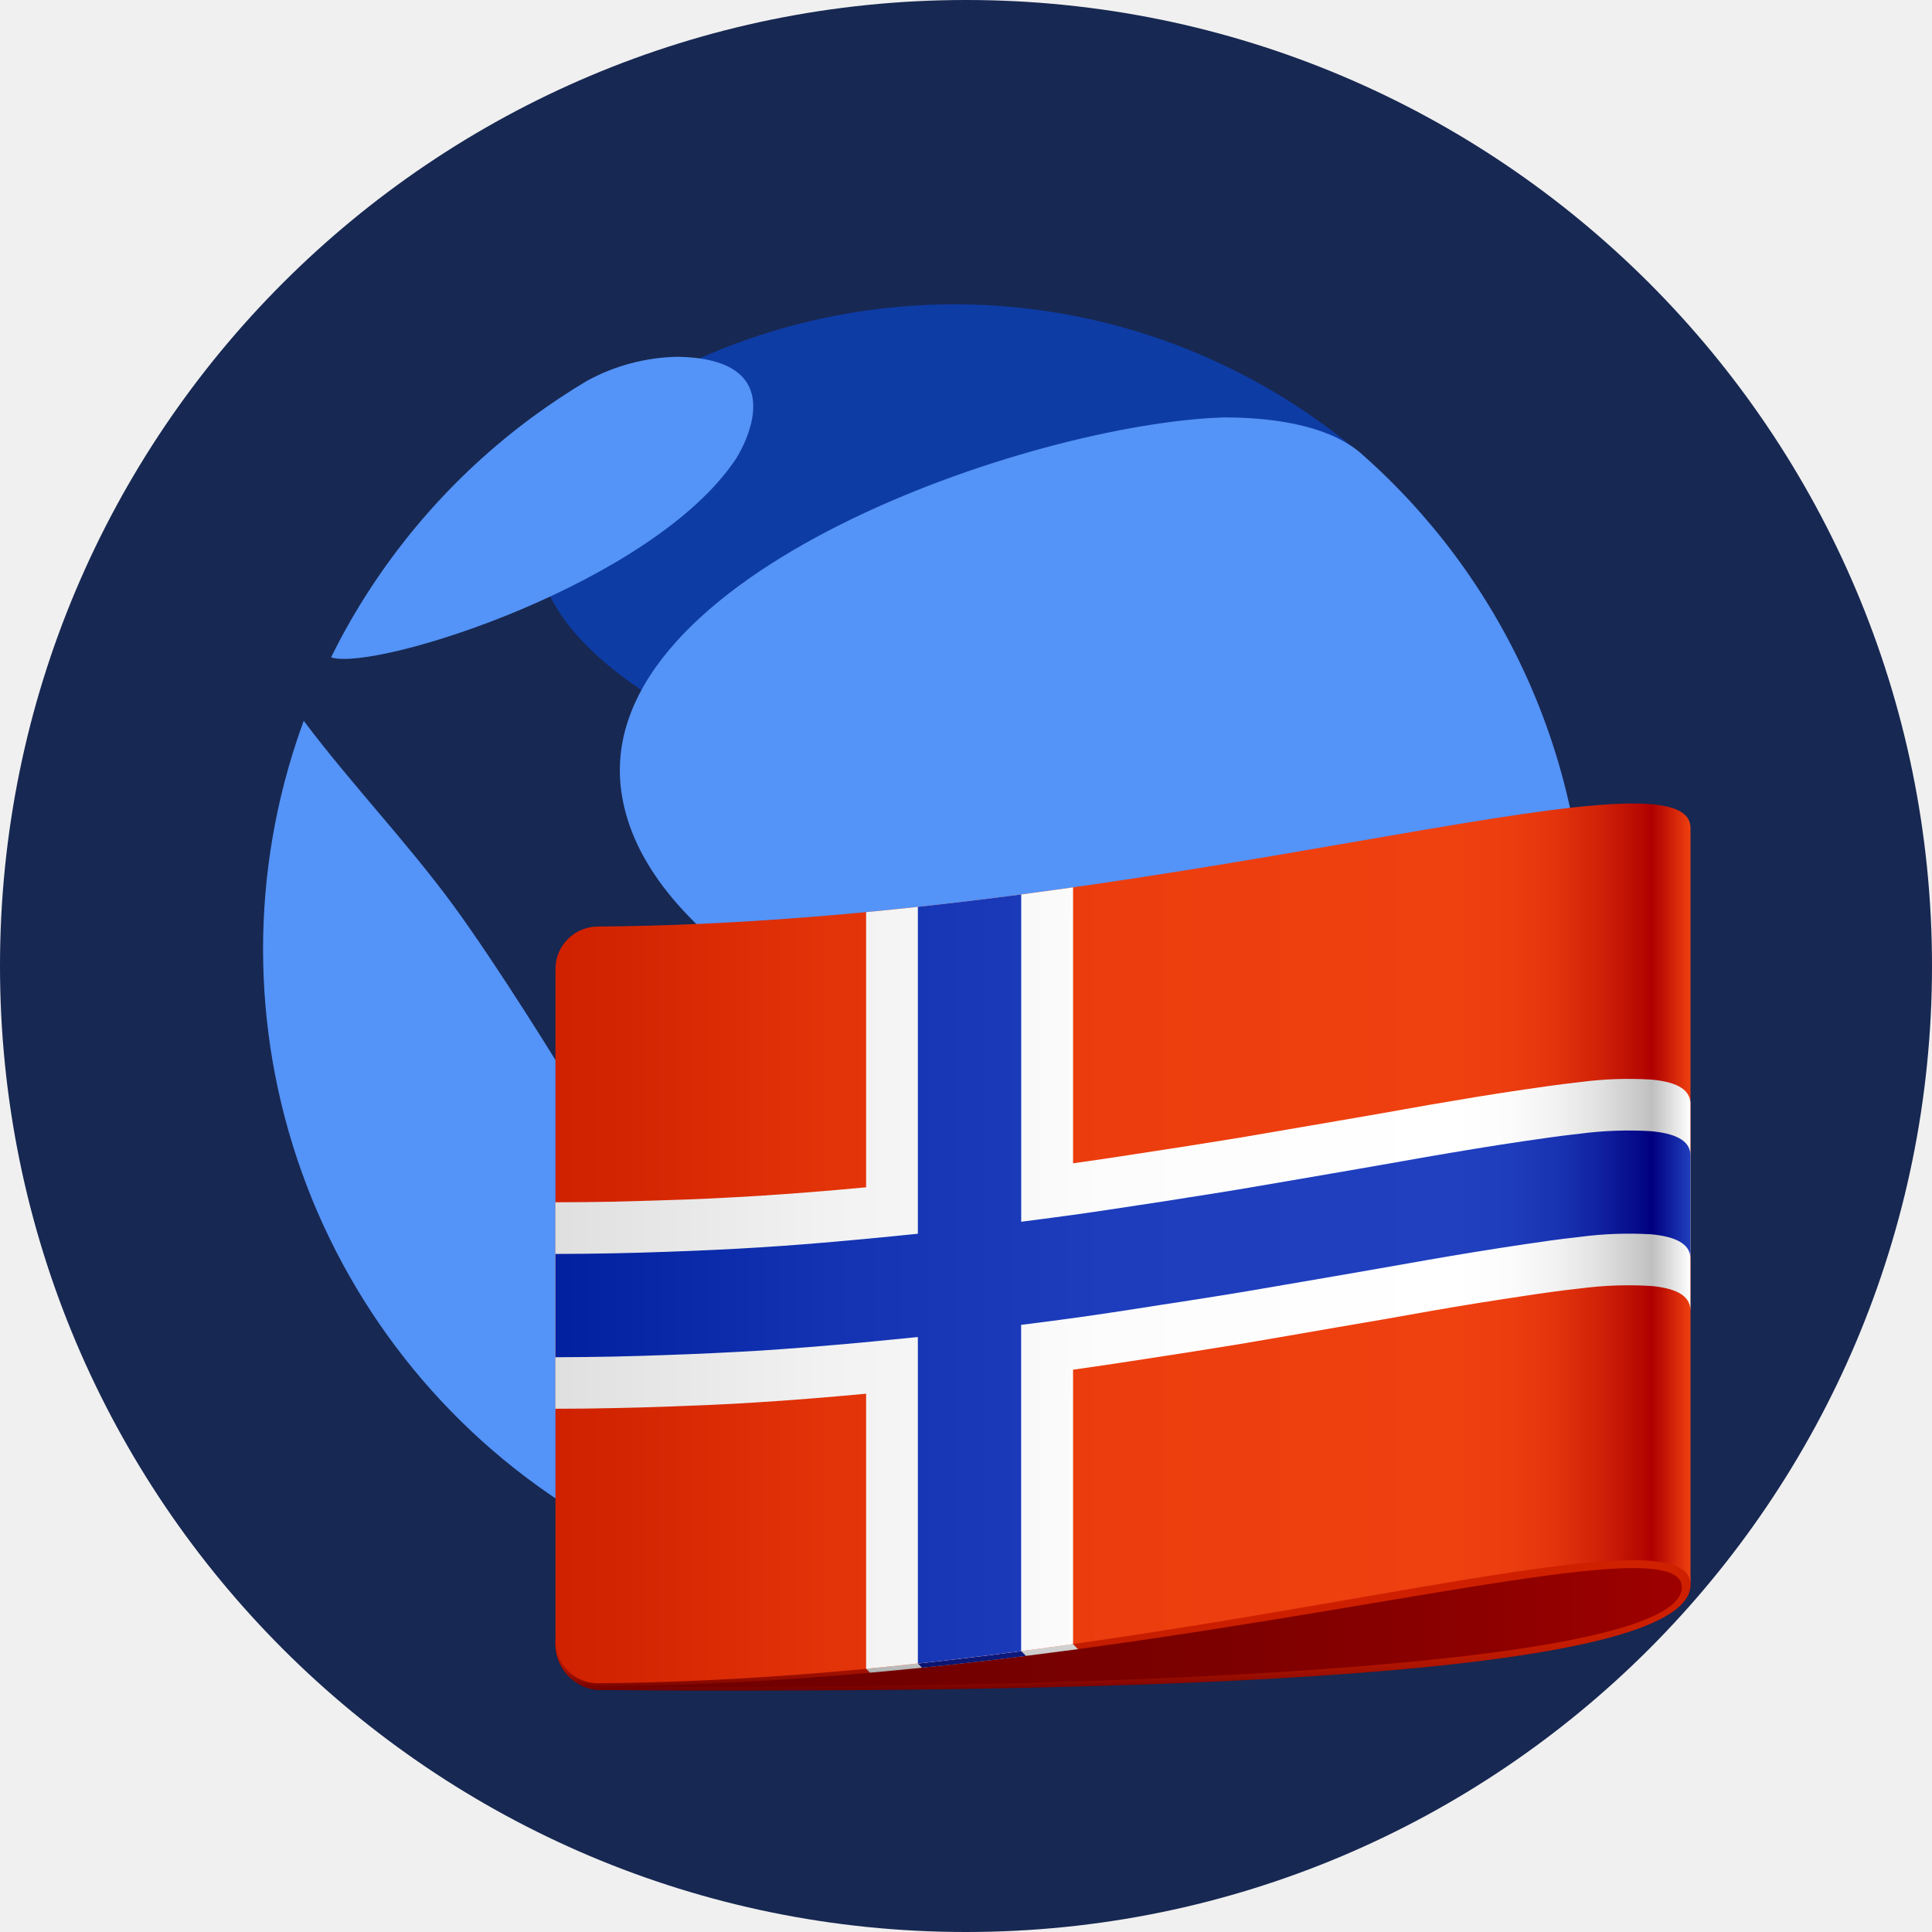
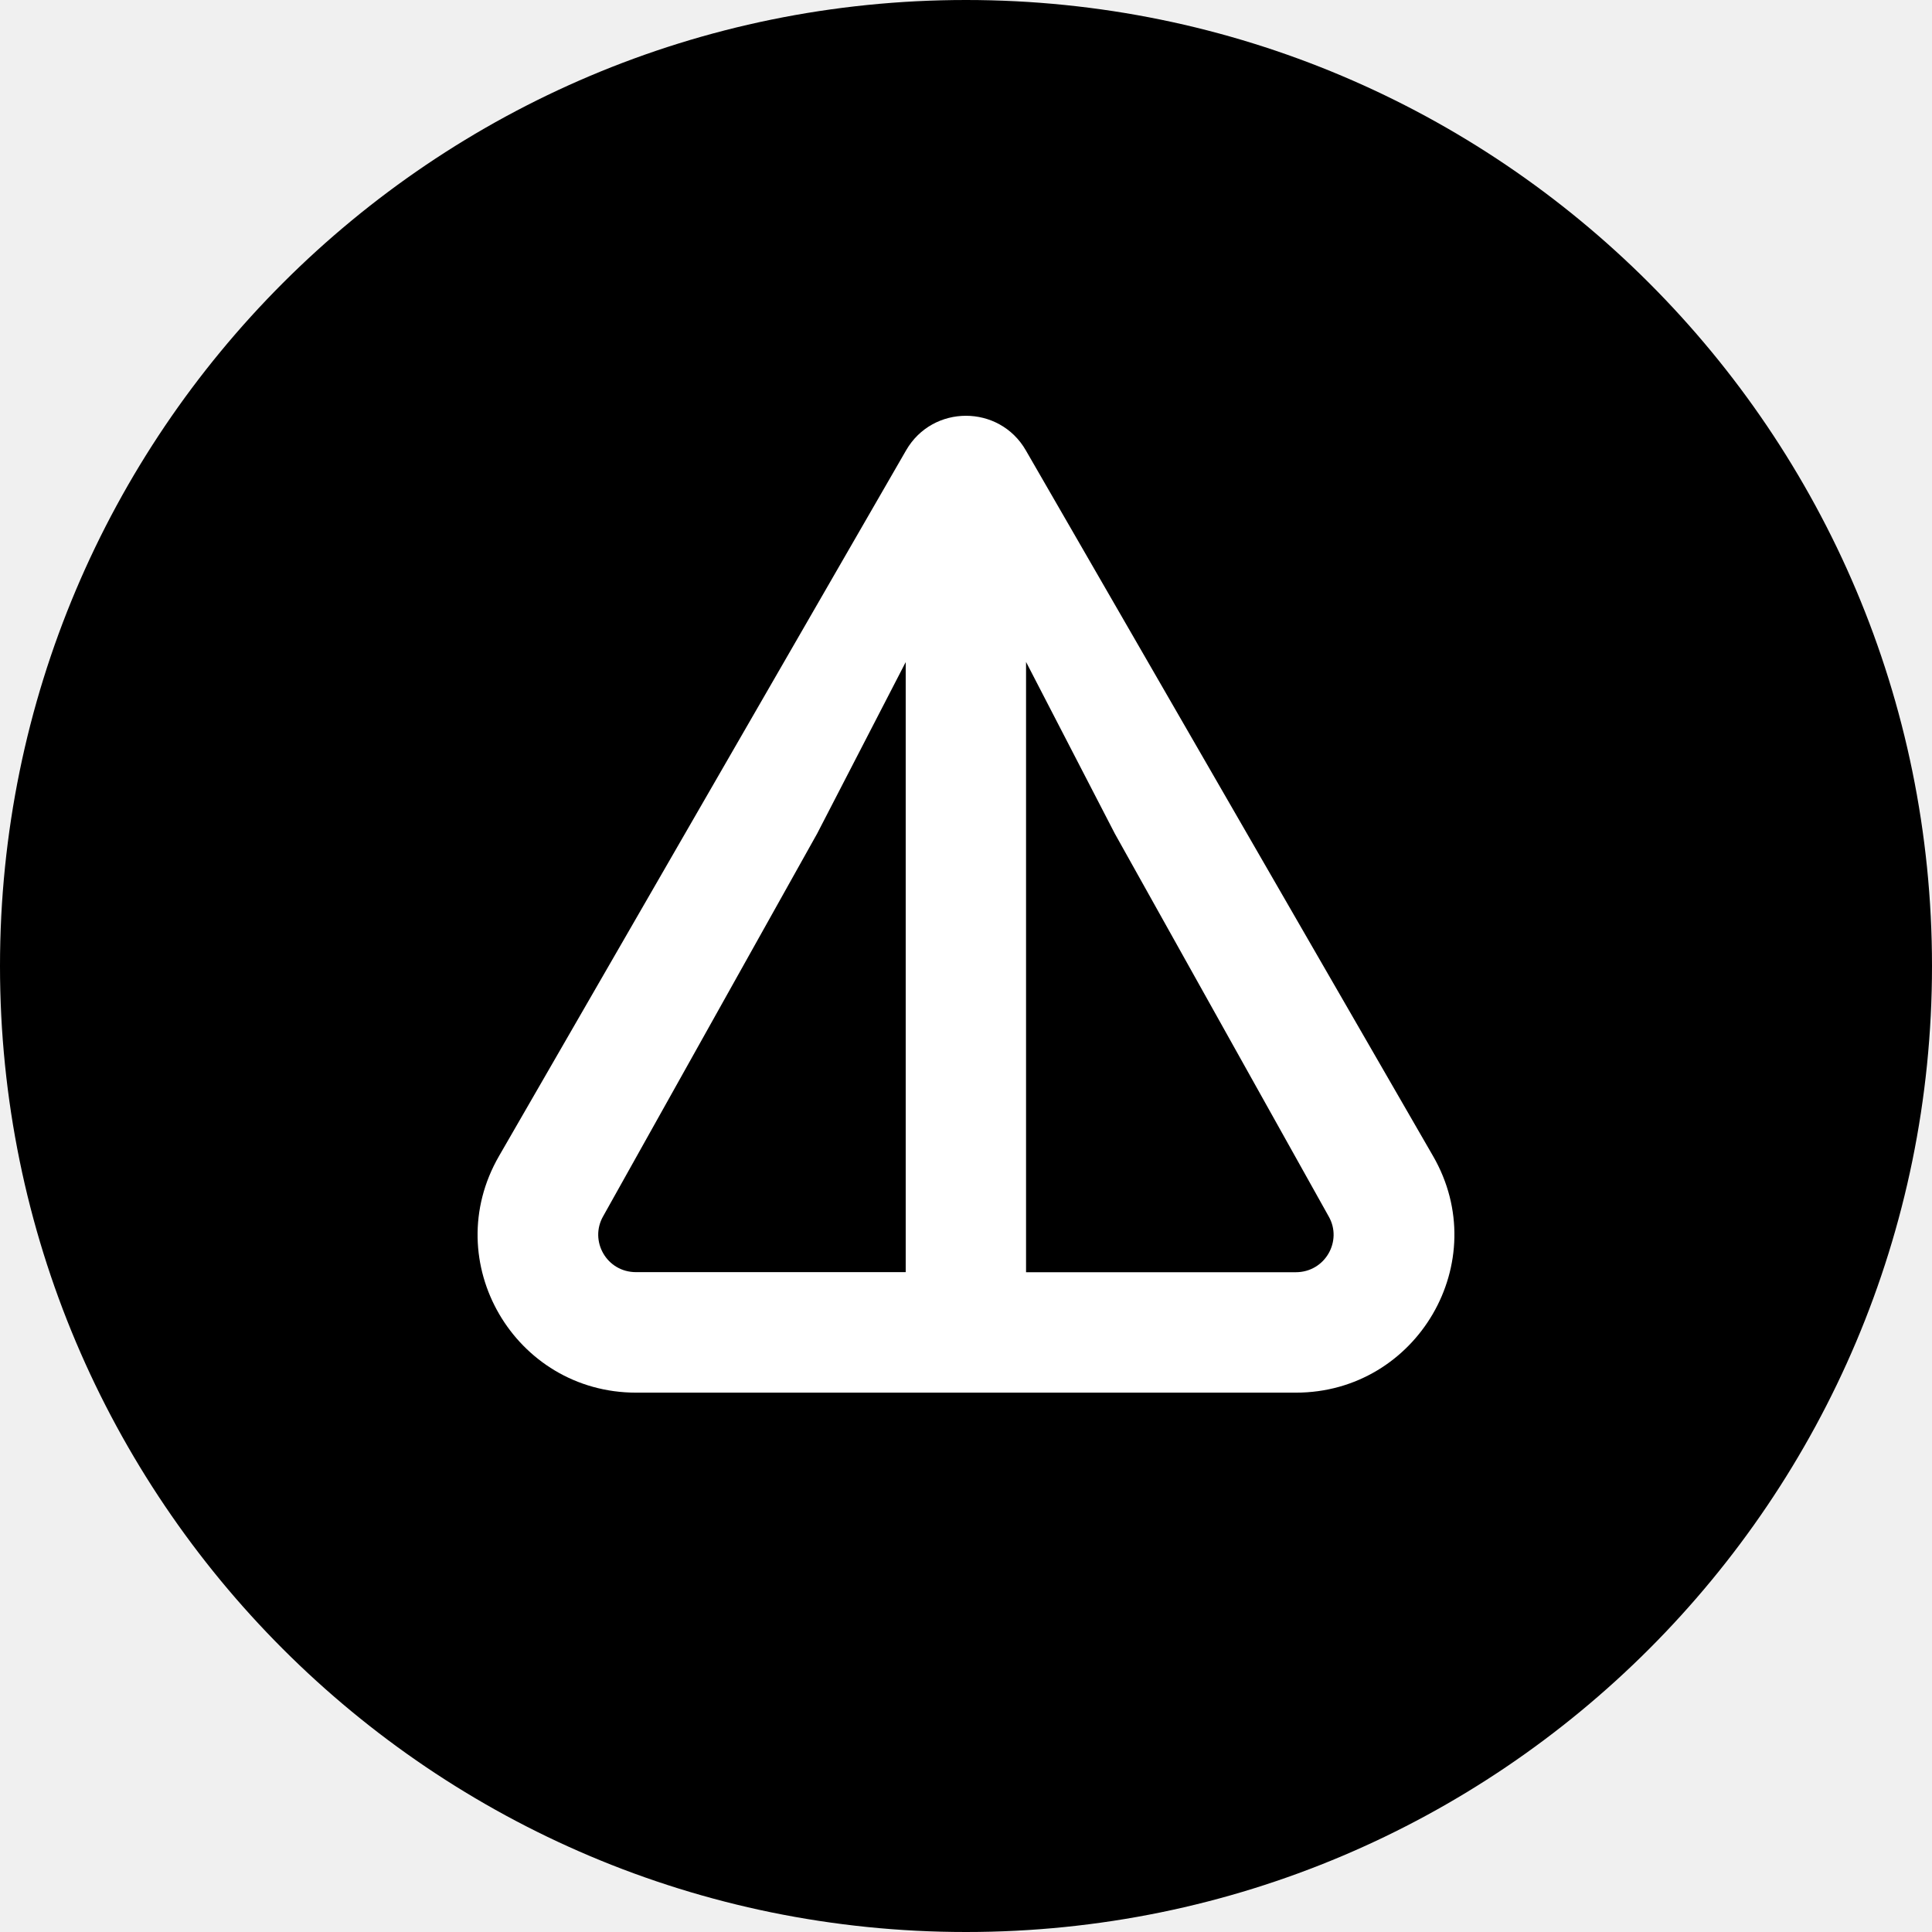
<svg xmlns="http://www.w3.org/2000/svg" width="24" height="24" viewBox="0 0 24 24" fill="none">
-   <circle cx="12" cy="12" r="12" fill="#172852" />
-   <path d="M10.332 16.333C10.782 17.998 12.396 19.268 13.212 19.216C13.24 19.214 16.304 18.643 17.982 15.841C19.287 13.66 18.843 11.554 17.067 11.508C16.428 11.555 9.474 13.162 10.332 16.334L10.332 16.333ZM16.902 5.64L16.9 5.638L16.902 5.637C15.784 4.686 14.42 4.07 12.967 3.86C11.514 3.651 10.031 3.856 8.69 4.452C8.52 4.522 8.355 4.603 8.195 4.694C8.085 4.752 7.976 4.81 7.87 4.874L7.896 4.882C7.582 5.096 7.304 5.358 7.073 5.66C4.839 8.614 12.334 10.761 16.343 10.768C18.186 12.092 18.703 7.042 16.902 5.64Z" fill="#0E3CA5" />
-   <path d="M9.142 5.7C8.113 7.248 4.683 8.338 4.118 8.168L4.115 8.161C4.138 8.115 4.161 8.068 4.185 8.022C4.77 6.895 5.607 5.919 6.631 5.168C6.842 5.014 7.06 4.869 7.286 4.734C7.634 4.542 8.023 4.439 8.42 4.432C9.948 4.461 9.15 5.688 9.142 5.7H9.142ZM8.298 16.637C8.371 17.124 8.296 19.045 8.196 19.207C8.11 19.212 7.932 19.223 7.415 18.933C5.765 17.991 4.492 16.507 3.812 14.733C3.132 12.958 3.088 11.003 3.687 9.2C3.715 9.117 3.743 9.035 3.773 8.954C4.365 9.742 5.05 10.454 5.633 11.249C6.187 12.007 6.95 13.241 7.106 13.505C8.069 15.142 8.223 16.152 8.298 16.638L8.298 16.637ZM19.692 11.796C19.694 12.828 19.5 13.852 19.121 14.812C18.154 15.852 11.632 13.293 11.568 13.265C10.676 12.874 7.961 11.685 7.716 9.816C7.365 7.129 12.817 5.256 15.213 5.185C15.501 5.188 16.375 5.198 16.884 5.612C17.767 6.382 18.475 7.333 18.959 8.399C19.444 9.466 19.694 10.624 19.692 11.796ZM15.278 19.08C14.567 19.412 13.784 19.17 13.988 18.477C14.378 17.148 17.787 15.785 18.54 15.711C18.633 15.702 18.672 15.765 18.631 15.837C17.847 17.216 16.683 18.342 15.278 19.08" fill="#5493F7" />
-   <path d="M6.9 20.382C6.89 20.532 6.939 20.68 7.037 20.795C7.135 20.909 7.274 20.98 7.424 20.993C14.332 21.04 21 20.723 21 19.688C21 16.555 6.9 20.382 6.9 20.382Z" fill="url(#paint0_linear_927_5662)" />
-   <path d="M12.097 19.19L13.392 20.486C17.682 19.905 20.892 19.063 20.892 19.718C20.892 20.673 14.328 21 7.427 20.954C7.409 20.954 7.39 20.953 7.372 20.951C7.282 20.939 7.196 20.904 7.123 20.849C7.051 20.794 6.993 20.722 6.957 20.638V20.637C6.944 20.61 6.934 20.582 6.926 20.554C6.934 20.582 6.944 20.61 6.957 20.637V20.638C6.997 20.73 7.063 20.808 7.146 20.863C7.229 20.918 7.327 20.948 7.426 20.95C8.572 20.943 9.709 20.878 10.807 20.78L9.72 19.692C8.063 20.067 6.9 20.383 6.9 20.383C6.89 20.533 6.94 20.682 7.038 20.796C7.137 20.911 7.276 20.982 7.427 20.994C14.333 21.046 20.992 20.829 21 19.689C21 17.844 16.116 18.413 12.097 19.19Z" fill="url(#paint1_linear_927_5662)" />
-   <path d="M13.392 20.486L12.097 19.19C11.248 19.355 10.437 19.528 9.72 19.691L10.807 20.779C11.699 20.699 12.565 20.597 13.392 20.486Z" fill="url(#paint2_linear_927_5662)" />
-   <path d="M11.487 19.311C11.076 19.395 10.678 19.479 10.299 19.562L11.454 20.717C11.892 20.672 12.323 20.623 12.745 20.57L11.487 19.311Z" fill="url(#paint3_linear_927_5662)" />
-   <path d="M7.428 11.51C7.358 11.51 7.29 11.523 7.226 11.55C7.162 11.576 7.104 11.615 7.055 11.664C7.006 11.713 6.967 11.771 6.94 11.835C6.914 11.899 6.9 11.968 6.9 12.037V20.382C6.9 20.521 6.955 20.655 7.053 20.754C7.151 20.853 7.285 20.909 7.424 20.91C14.331 20.858 21.008 18.572 21 19.688V10.288C21.008 9.172 14.334 11.458 7.428 11.51Z" fill="url(#paint4_linear_927_5662)" />
-   <path d="M21 13.715C21 13.512 20.784 13.436 20.514 13.411C20.221 13.393 19.927 13.403 19.636 13.441C19.357 13.472 19.152 13.503 18.944 13.533C18.736 13.563 18.535 13.595 18.337 13.627C18.139 13.66 17.943 13.693 17.749 13.726C17.556 13.76 17.365 13.794 17.173 13.828C16.981 13.862 16.789 13.895 16.595 13.928L16.006 14.029C15.806 14.063 15.606 14.098 15.398 14.133C15.191 14.167 14.976 14.2 14.755 14.236C14.533 14.271 14.305 14.305 14.067 14.342C13.83 14.379 13.587 14.415 13.33 14.451V11.023C12.506 11.14 11.643 11.247 10.759 11.331V14.749C10.502 14.773 10.266 14.794 10.045 14.811C9.824 14.828 9.617 14.843 9.416 14.856C9.214 14.868 9.023 14.878 8.83 14.888C8.636 14.897 8.445 14.904 8.245 14.91C8.044 14.916 7.837 14.923 7.615 14.928C7.392 14.932 7.157 14.935 6.899 14.935V17.5C7.156 17.5 7.392 17.497 7.614 17.492C7.836 17.488 8.043 17.482 8.244 17.475C8.445 17.468 8.636 17.46 8.829 17.452C9.022 17.444 9.215 17.433 9.415 17.42C9.615 17.407 9.823 17.393 10.045 17.375C10.268 17.358 10.502 17.337 10.759 17.313V20.73C11.644 20.646 12.506 20.54 13.33 20.423V17.015C13.576 16.98 13.822 16.944 14.068 16.906L14.754 16.8C14.976 16.765 15.19 16.731 15.398 16.697C15.606 16.662 15.807 16.627 16.005 16.593L16.594 16.491C16.788 16.458 16.98 16.425 17.172 16.392L17.749 16.29C17.943 16.256 18.137 16.223 18.336 16.191C18.535 16.16 18.737 16.127 18.944 16.097C19.15 16.066 19.356 16.035 19.635 16.005C19.926 15.967 20.22 15.957 20.513 15.975C20.783 16 20.999 16.077 20.999 16.279V13.715H21Z" fill="url(#paint5_linear_927_5662)" />
-   <path d="M21 14.356C21 14.154 20.784 14.078 20.511 14.052C20.216 14.034 19.92 14.045 19.627 14.083C19.346 14.114 19.14 14.146 18.93 14.176C18.719 14.207 18.515 14.239 18.314 14.272C18.113 14.305 17.916 14.338 17.721 14.372C17.526 14.406 17.333 14.441 17.141 14.474C16.949 14.507 16.757 14.542 16.564 14.574C16.372 14.607 16.178 14.64 15.983 14.674C15.788 14.708 15.591 14.741 15.39 14.775C15.188 14.809 14.983 14.841 14.771 14.874C14.56 14.908 14.343 14.942 14.119 14.975C13.895 15.009 13.669 15.044 13.429 15.078C13.19 15.111 12.943 15.144 12.686 15.177V11.111C12.265 11.166 11.837 11.218 11.402 11.265V15.326C10.947 15.373 10.492 15.416 10.037 15.453C9.645 15.484 9.253 15.509 8.861 15.527C8.666 15.536 8.47 15.544 8.265 15.551C8.061 15.558 7.848 15.565 7.622 15.569C7.396 15.573 7.157 15.577 6.9 15.577V16.86C7.157 16.86 7.396 16.856 7.622 16.852C7.847 16.847 8.06 16.841 8.265 16.833C8.657 16.82 9.049 16.801 9.441 16.778C9.635 16.765 9.832 16.751 10.037 16.735C10.241 16.719 10.453 16.7 10.679 16.68C10.905 16.659 11.144 16.634 11.402 16.609V20.665C11.836 20.618 12.264 20.566 12.685 20.511V16.458C12.943 16.426 13.191 16.393 13.429 16.36C13.668 16.326 13.896 16.292 14.119 16.257C14.342 16.221 14.559 16.189 14.771 16.156C14.984 16.123 15.189 16.09 15.39 16.057C15.591 16.024 15.788 15.989 15.983 15.956L16.565 15.856C16.757 15.822 16.949 15.79 17.141 15.756L17.721 15.654C18.123 15.584 18.526 15.518 18.93 15.458C19.14 15.427 19.346 15.396 19.628 15.365C19.921 15.326 20.217 15.316 20.512 15.333C20.784 15.359 21 15.436 21 15.637V14.356H21Z" fill="url(#paint6_linear_927_5662)" />
+   <g clip-path="url(#clip0_4839_10360)">
+     <path d="M12 24C18.627 24 24 18.627 24 12C24 5.373 18.627 0 12 0C5.373 0 0 5.373 0 12C0 18.627 5.373 24 12 24Z" fill="black" />
+     <path d="M16.097 17.3H7.902C6.395 17.3 5.44 15.675 6.199 14.361L11.256 5.594C11.586 5.022 12.413 5.022 12.743 5.594L17.802 14.361C18.559 15.673 17.604 17.3 16.098 17.3H16.097ZM11.252 8.223L10.151 10.355L7.493 15.108C7.318 15.413 7.534 15.803 7.901 15.803H11.251V8.222L11.252 8.223ZM16.505 15.11L13.848 10.354L12.746 8.223V15.804H16.096C16.463 15.804 16.68 15.414 16.505 15.11Z" fill="white" />
+   </g>
  <defs>
-     <linearGradient id="paint0_linear_927_5662" x1="6.9" y1="19.726" x2="21" y2="19.726" gradientUnits="userSpaceOnUse">
-       <stop stop-color="#700000" />
-       <stop offset="0.327" stop-color="#730000" />
-       <stop offset="0.59" stop-color="#7D0000" />
-       <stop offset="0.83" stop-color="#8E0000" />
-       <stop offset="1" stop-color="#9F0000" />
-     </linearGradient>
-     <linearGradient id="paint1_linear_927_5662" x1="13.95" y1="18.455" x2="13.95" y2="21" gradientUnits="userSpaceOnUse">
-       <stop offset="0.35" stop-color="#CF2000" />
-       <stop offset="0.645" stop-color="#CD1F00" />
-       <stop offset="0.752" stop-color="#C61D00" />
-       <stop offset="0.828" stop-color="#BB1900" />
-       <stop offset="0.889" stop-color="#AA1300" />
-       <stop offset="0.941" stop-color="#940C00" />
-       <stop offset="0.987" stop-color="#790300" />
-       <stop offset="1" stop-color="#700000" />
-     </linearGradient>
-     <linearGradient id="paint2_linear_927_5662" x1="11.556" y1="18.455" x2="11.556" y2="21" gradientUnits="userSpaceOnUse">
-       <stop offset="0.35" stop-color="#DFDFDF" />
-       <stop offset="0.645" stop-color="#DDDDDD" />
-       <stop offset="0.752" stop-color="#D6D6D6" />
-       <stop offset="0.828" stop-color="#CBCBCB" />
-       <stop offset="0.889" stop-color="#BABABA" />
-       <stop offset="0.941" stop-color="#A4A4A4" />
-       <stop offset="0.987" stop-color="#898989" />
-       <stop offset="1" stop-color="#808080" />
-     </linearGradient>
-     <linearGradient id="paint3_linear_927_5662" x1="11.522" y1="18.455" x2="11.522" y2="21" gradientUnits="userSpaceOnUse">
-       <stop offset="0.35" stop-color="#10208F" />
-       <stop offset="0.645" stop-color="#101F8D" />
-       <stop offset="0.752" stop-color="#0F1D86" />
-       <stop offset="0.828" stop-color="#0D197B" />
-       <stop offset="0.889" stop-color="#0A136A" />
-       <stop offset="0.941" stop-color="#060C54" />
-       <stop offset="0.987" stop-color="#020339" />
-       <stop offset="1" stop-color="#000030" />
-     </linearGradient>
-     <linearGradient id="paint4_linear_927_5662" x1="6.9" y1="15.445" x2="21" y2="15.445" gradientUnits="userSpaceOnUse">
-       <stop stop-color="#CF2000" />
-       <stop offset="0.021" stop-color="#D12201" />
-       <stop offset="0.244" stop-color="#E23309" />
-       <stop offset="0.487" stop-color="#EC3D0E" />
-       <stop offset="0.791" stop-color="#EF4010" />
-       <stop offset="0.841" stop-color="#EC3D0F" />
-       <stop offset="0.882" stop-color="#E2330D" />
-       <stop offset="0.919" stop-color="#D12208" />
-       <stop offset="0.954" stop-color="#B90A03" />
-       <stop offset="0.966" stop-color="#AF0000" />
-       <stop offset="1" stop-color="#EF4010" />
-     </linearGradient>
-     <linearGradient id="paint5_linear_927_5662" x1="6.9" y1="15.877" x2="21" y2="15.877" gradientUnits="userSpaceOnUse">
-       <stop stop-color="#DFDFDF" />
-       <stop offset="0.021" stop-color="#E1E1E1" />
-       <stop offset="0.244" stop-color="#F2F2F2" />
-       <stop offset="0.487" stop-color="#FCFCFC" />
-       <stop offset="0.791" stop-color="white" />
-       <stop offset="0.841" stop-color="#FCFCFC" />
-       <stop offset="0.882" stop-color="#F2F2F2" />
-       <stop offset="0.919" stop-color="#E1E1E1" />
-       <stop offset="0.954" stop-color="#C9C9C9" />
-       <stop offset="0.966" stop-color="#BFBFBF" />
-       <stop offset="1" stop-color="white" />
-     </linearGradient>
-     <linearGradient id="paint6_linear_927_5662" x1="6.9" y1="15.888" x2="21" y2="15.888" gradientUnits="userSpaceOnUse">
-       <stop stop-color="#00209F" />
-       <stop offset="0.021" stop-color="#0222A1" />
-       <stop offset="0.244" stop-color="#1333B2" />
-       <stop offset="0.487" stop-color="#1D3DBC" />
-       <stop offset="0.791" stop-color="#2040BF" />
-       <stop offset="0.841" stop-color="#1E3DBC" />
-       <stop offset="0.882" stop-color="#1933B2" />
-       <stop offset="0.919" stop-color="#1122A1" />
-       <stop offset="0.954" stop-color="#050A89" />
-       <stop offset="0.966" stop-color="#00007F" />
-       <stop offset="1" stop-color="#2040BF" />
-     </linearGradient>
+     <clipPath id="clip0_4839_10360">
+       <rect width="24" height="24" fill="white" />
+     </clipPath>
  </defs>
</svg>
